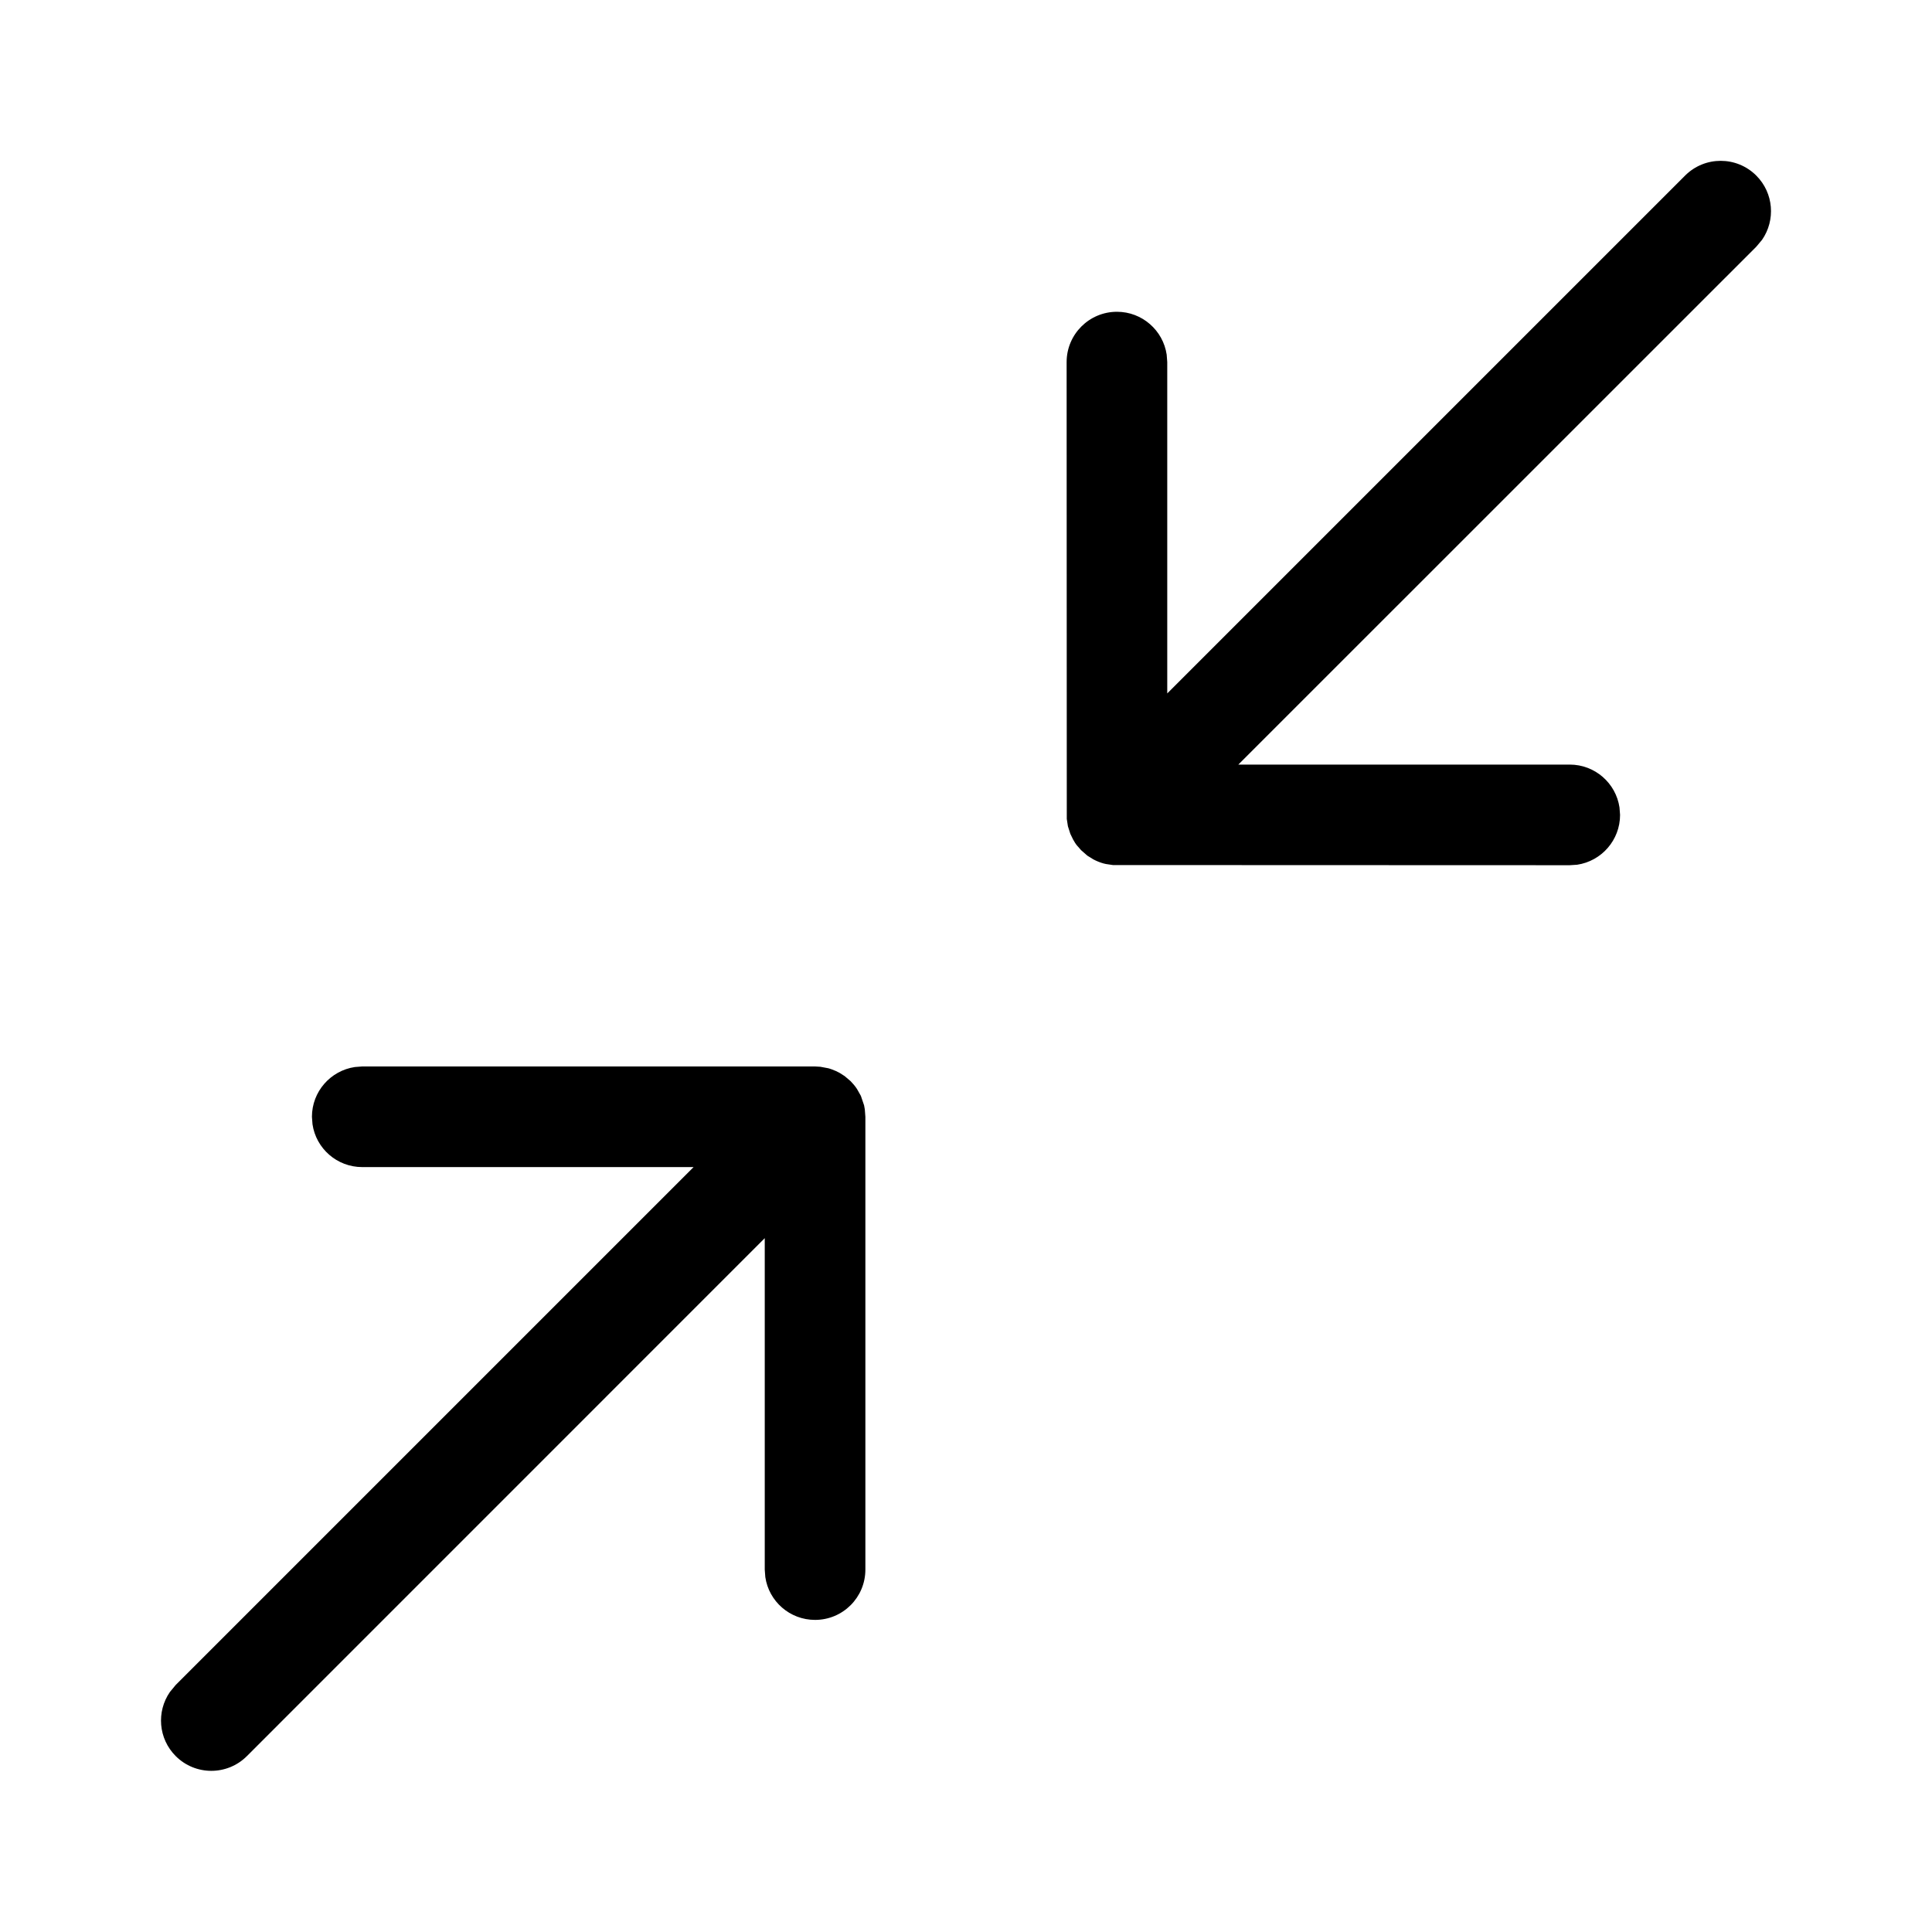
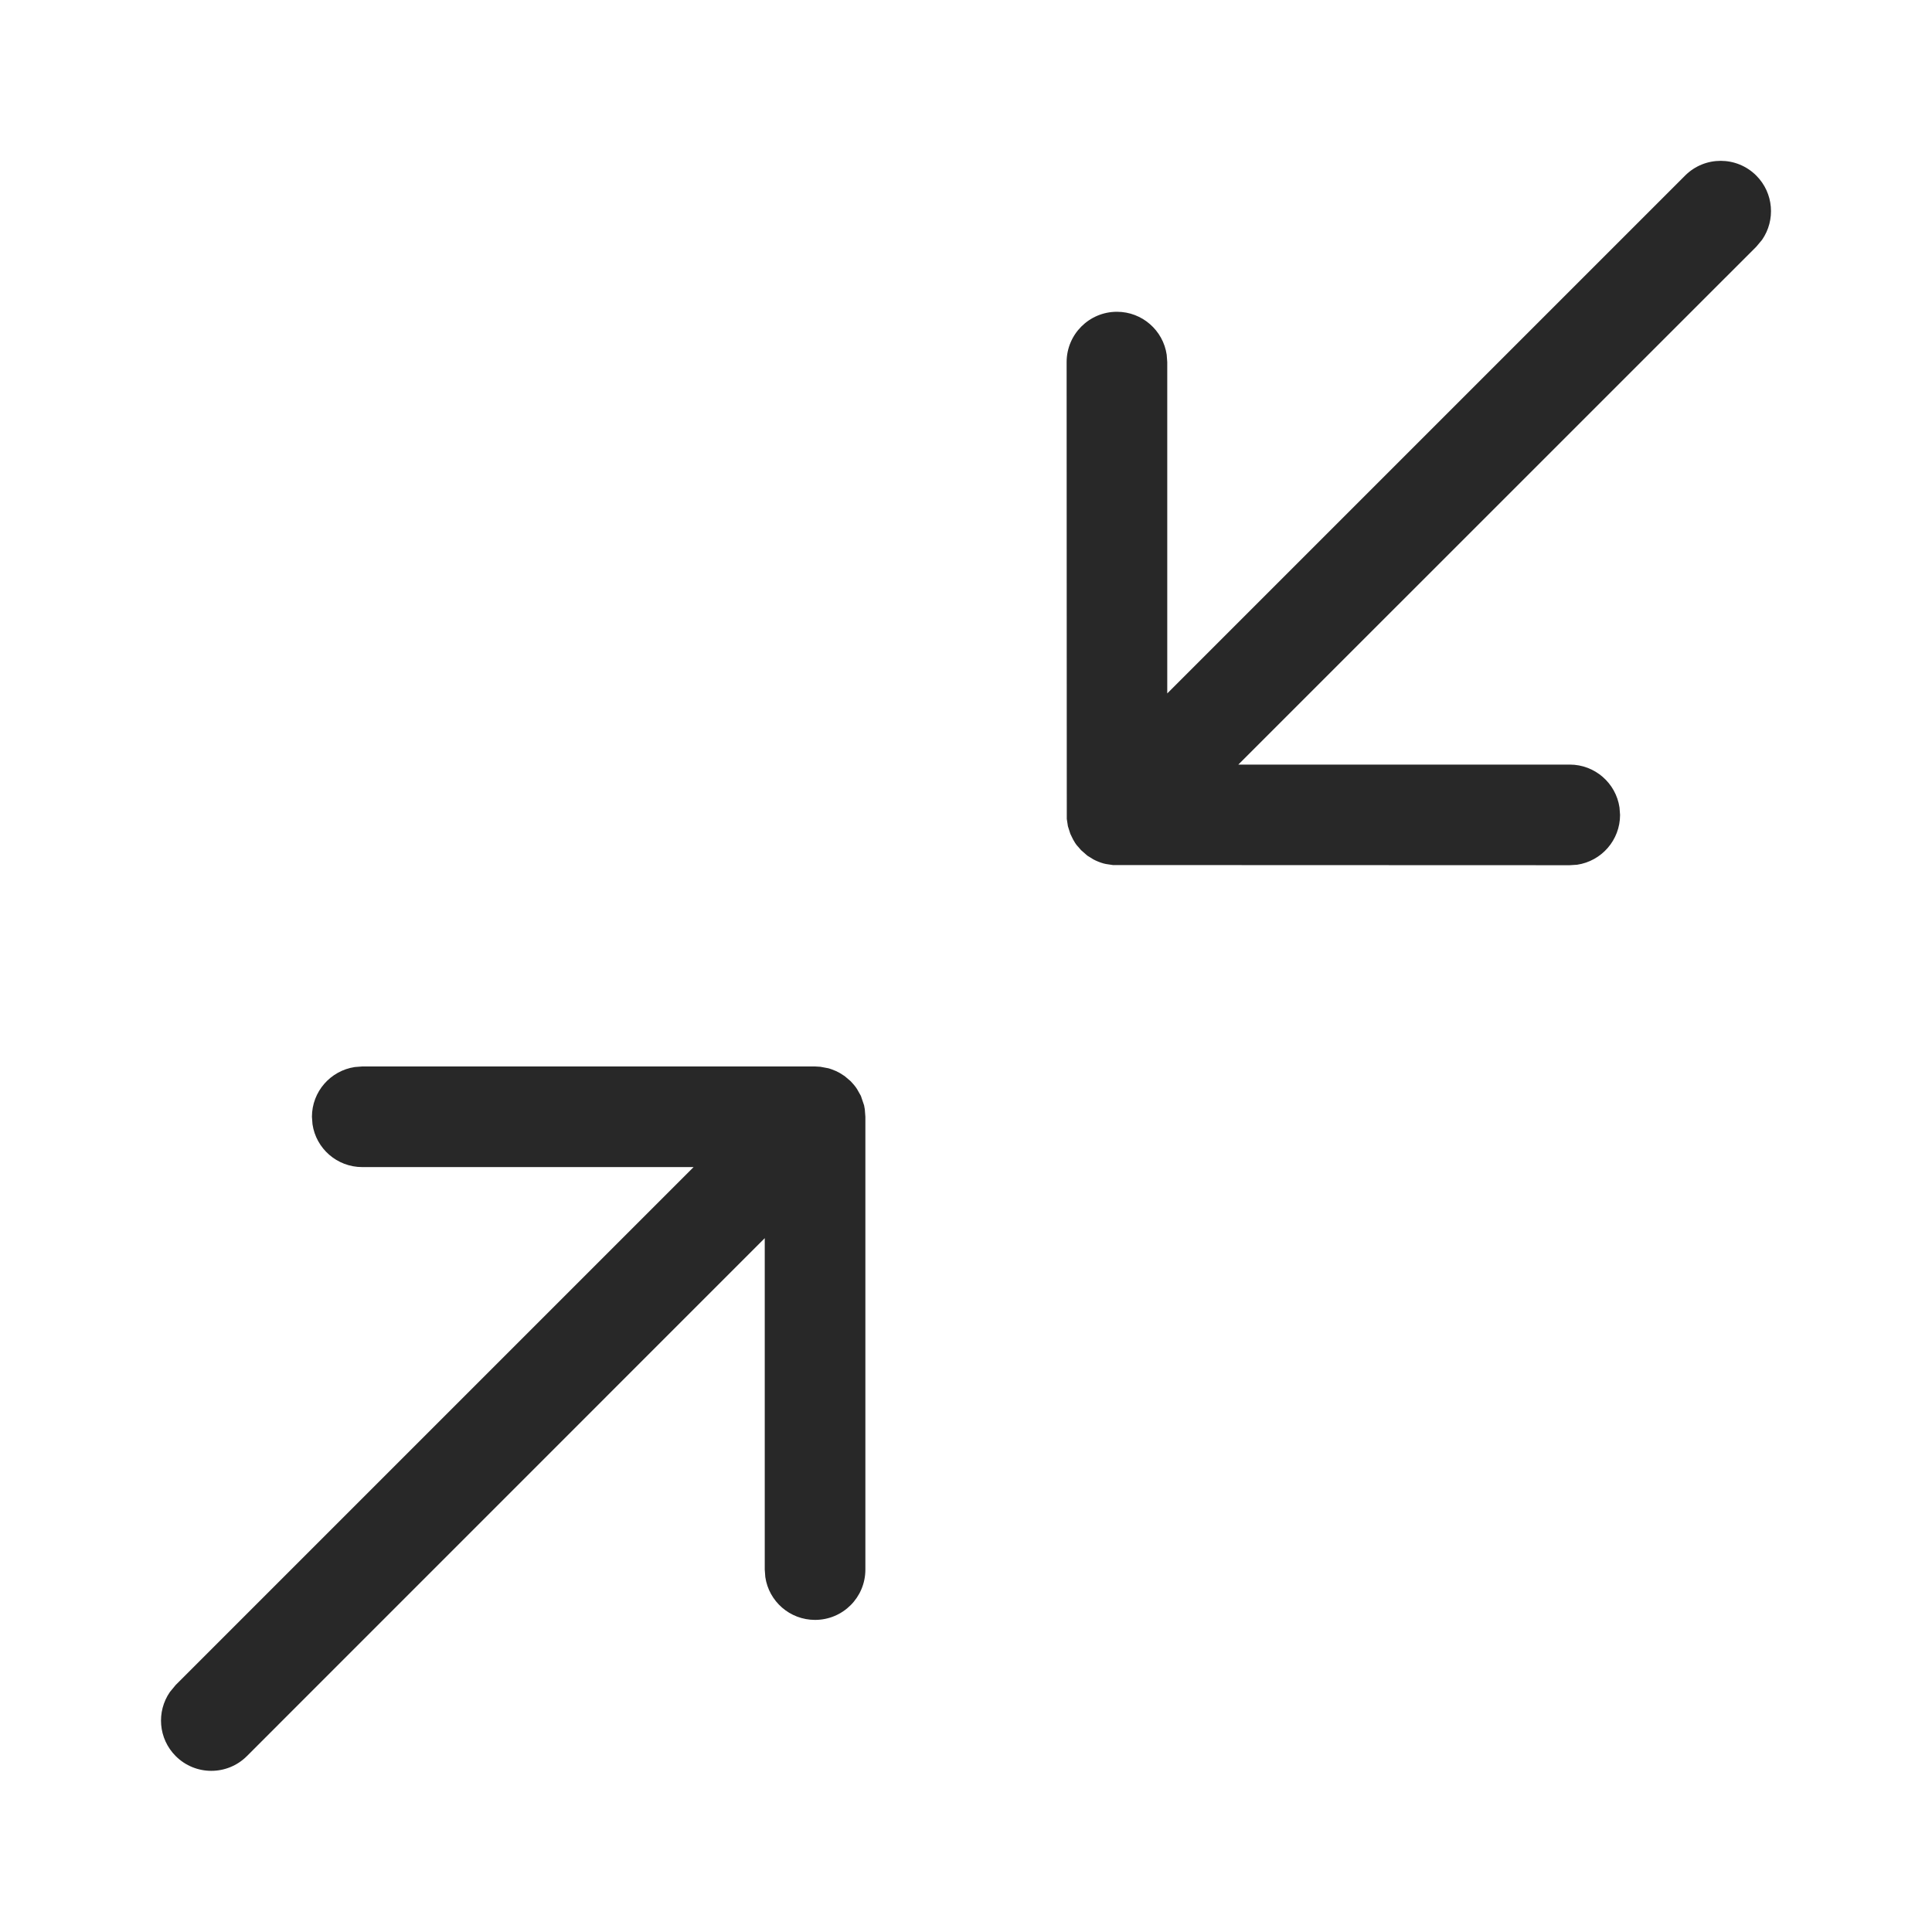
<svg xmlns="http://www.w3.org/2000/svg" width="24px" height="24px" viewBox="0 0 24 24" version="1.1">
-   <g id="Icons" stroke="none" stroke-width="1" fill="none" fill-rule="evenodd">
-     <g id="Overview" transform="translate(-1209, -450)" fill="currentColor">
-       <g id="Icons" transform="translate(368.5, 100)">
-         <g id="Icon/Essential/Shrink" transform="translate(840.5, 350)">
-           <path d="M4.5,13.248 L10.125,13.248 L10.192,13.252 L10.293,13.271 L10.327,13.282 L10.385,13.305 L10.432,13.329 L10.493,13.368 L10.567,13.431 C10.597,13.462 10.624,13.494 10.646,13.528 L10.694,13.613 L10.734,13.731 L10.743,13.781 L10.75,13.873 L10.75,19.498 C10.75,19.844 10.47,20.123 10.125,20.123 C9.811,20.123 9.551,19.892 9.507,19.591 L9.5,19.498 L9.5,15.381 L3.067,21.815 C2.823,22.059 2.427,22.059 2.183,21.815 C1.966,21.598 1.942,21.262 2.111,21.018 L2.183,20.931 L8.616,14.498 L4.5,14.498 C4.186,14.498 3.926,14.267 3.882,13.966 L3.875,13.873 C3.875,13.56 4.106,13.3 4.408,13.255 L4.5,13.248 Z M21.817,2.181 C22.034,2.398 22.058,2.735 21.889,2.979 L21.817,3.065 L15.383,9.498 L19.5,9.498 C19.814,9.498 20.074,9.73 20.118,10.031 L20.125,10.123 C20.125,10.437 19.894,10.697 19.592,10.742 L19.5,10.748 L13.825,10.746 L13.738,10.733 L13.708,10.726 C13.665,10.714 13.623,10.697 13.583,10.676 L13.507,10.629 L13.424,10.556 C13.406,10.537 13.389,10.517 13.374,10.496 L13.433,10.565 C13.404,10.536 13.378,10.505 13.356,10.472 L13.331,10.43 L13.296,10.358 L13.266,10.264 L13.252,10.173 L13.25,4.498 C13.25,4.153 13.53,3.873 13.875,3.873 C14.189,3.873 14.449,4.105 14.493,4.406 L14.5,4.498 L14.5,8.614 L20.933,2.181 C21.177,1.937 21.573,1.937 21.817,2.181 Z" id="Shrink" />
-         </g>
-       </g>
-     </g>
+   <g id="Icon/Essential/Shrink" stroke="none" stroke-width="1" fill="none" fill-rule="evenodd" fill-opacity="0.84">
+     <path d="M4.5,13.248 L10.125,13.248 L10.192,13.252 L10.293,13.271 L10.327,13.282 L10.385,13.305 L10.432,13.329 L10.493,13.368 L10.567,13.431 C10.597,13.462 10.624,13.494 10.646,13.528 L10.694,13.613 L10.734,13.731 L10.743,13.781 L10.75,13.873 L10.75,19.498 C10.75,19.844 10.47,20.123 10.125,20.123 C9.811,20.123 9.551,19.892 9.507,19.591 L9.5,19.498 L9.5,15.381 L3.067,21.815 C2.823,22.059 2.427,22.059 2.183,21.815 C1.966,21.598 1.942,21.262 2.111,21.018 L2.183,20.931 L8.616,14.498 L4.5,14.498 C4.186,14.498 3.926,14.267 3.882,13.966 L3.875,13.873 C3.875,13.56 4.106,13.3 4.408,13.255 L4.5,13.248 Z M21.817,2.181 C22.034,2.398 22.058,2.735 21.889,2.979 L21.817,3.065 L15.383,9.498 L19.5,9.498 C19.814,9.498 20.074,9.73 20.118,10.031 L20.125,10.123 C20.125,10.437 19.894,10.697 19.592,10.742 L19.5,10.748 L13.825,10.746 L13.738,10.733 L13.708,10.726 C13.665,10.714 13.623,10.697 13.583,10.676 L13.507,10.629 L13.424,10.556 C13.406,10.537 13.389,10.517 13.374,10.496 L13.433,10.565 C13.404,10.536 13.378,10.505 13.356,10.472 L13.331,10.43 L13.296,10.358 L13.266,10.264 L13.252,10.173 L13.25,4.498 C13.25,4.153 13.53,3.873 13.875,3.873 C14.189,3.873 14.449,4.105 14.493,4.406 L14.5,4.498 L14.5,8.614 L20.933,2.181 C21.177,1.937 21.573,1.937 21.817,2.181 Z" id="Shrink" fill="currentColor" />
  </g>
</svg>
